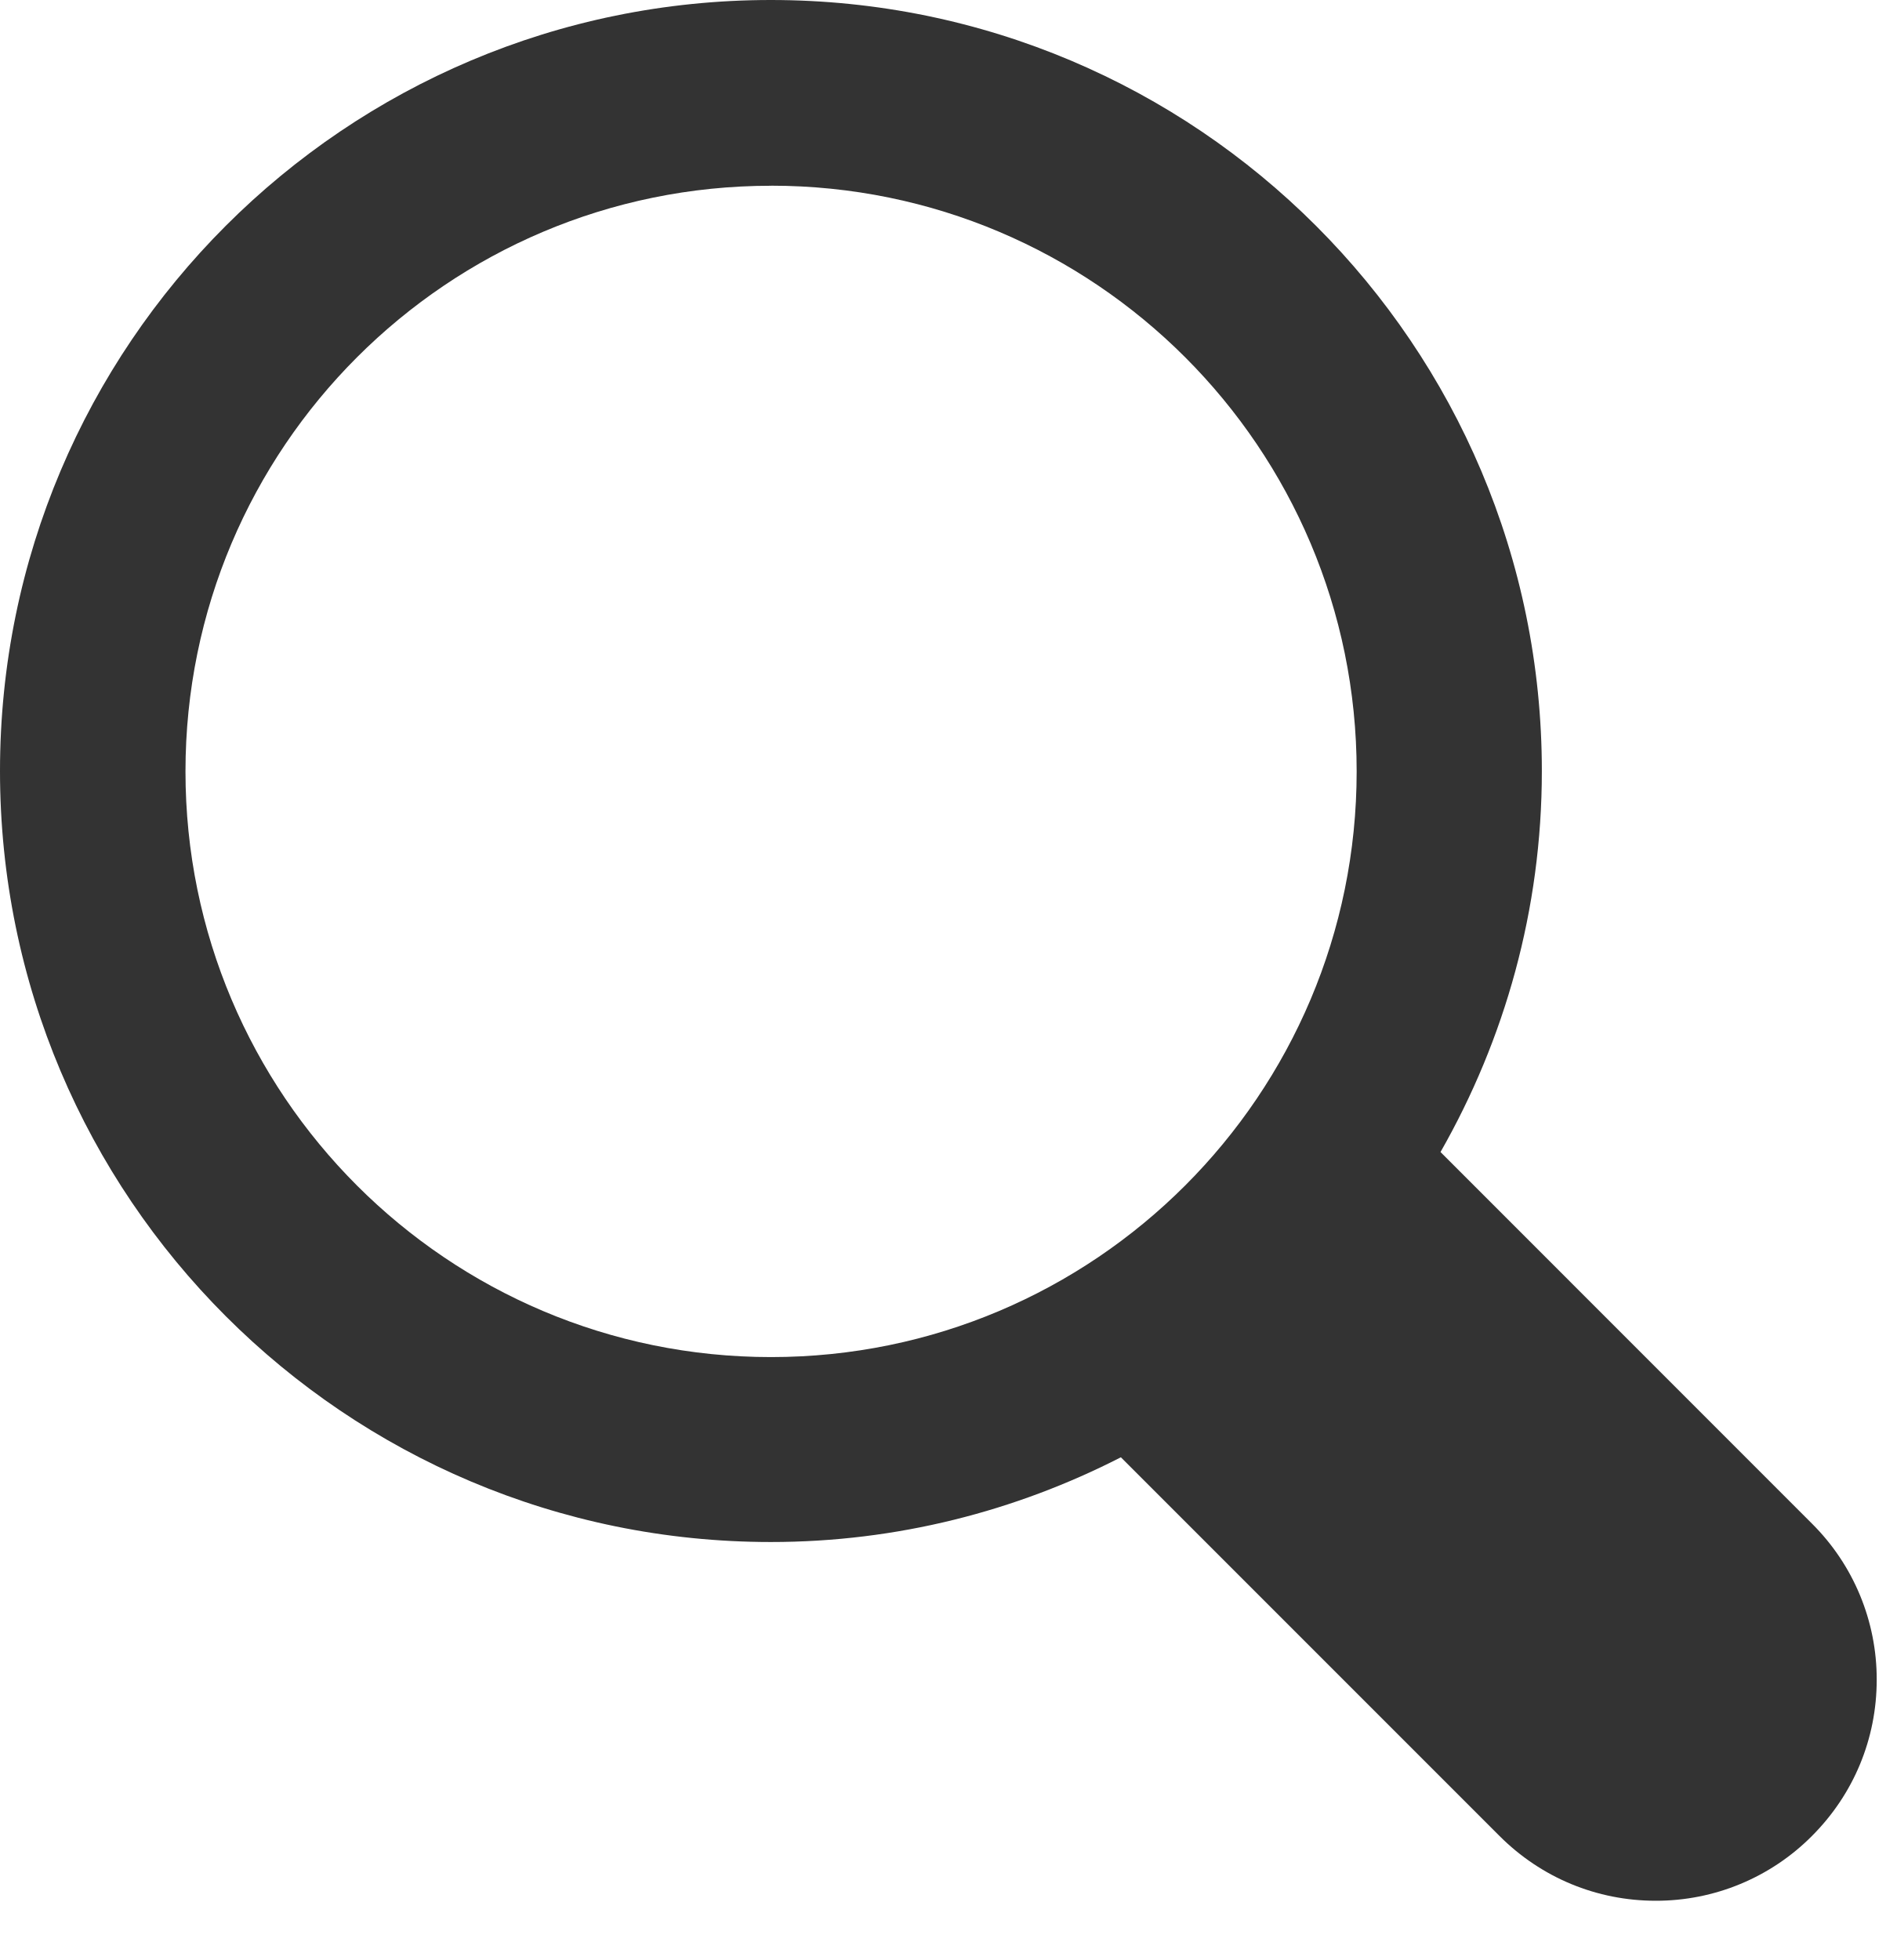
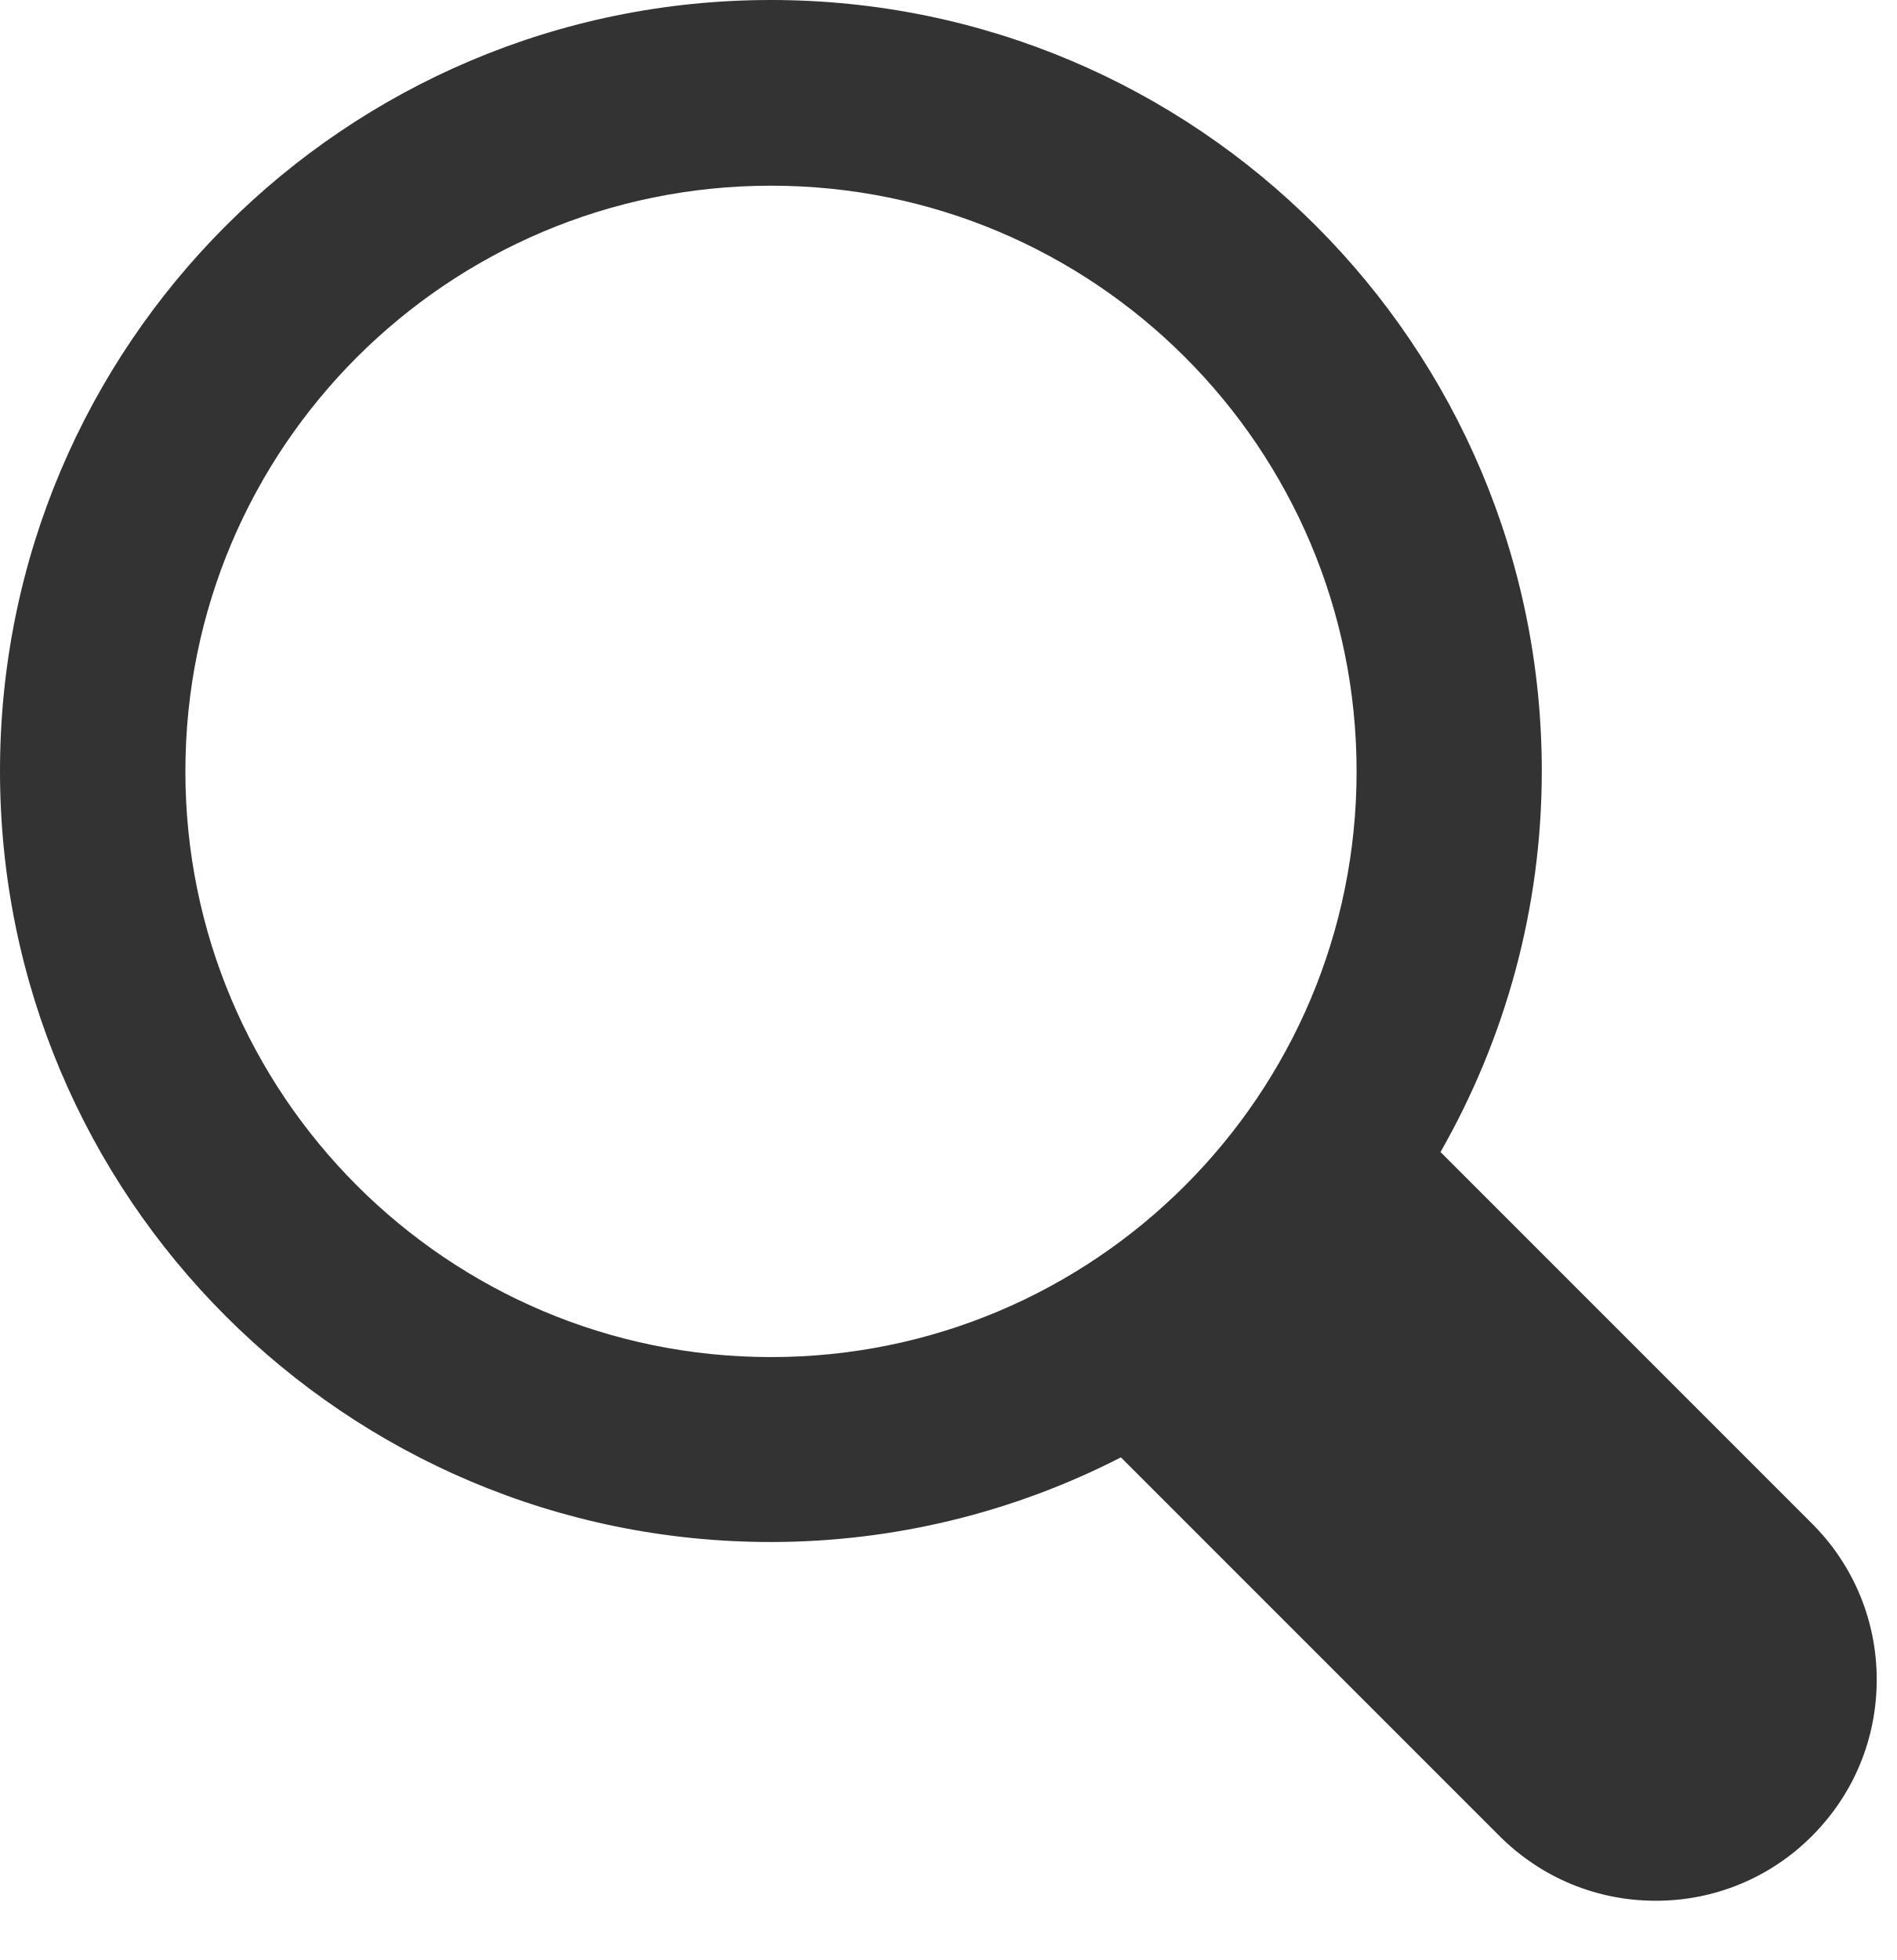
<svg xmlns="http://www.w3.org/2000/svg" baseProfile="full" height="31" width="30">
-   <path fill="#333" d="M29.687 26.568c0 .933-.364 1.81-1.024 2.47a3.475 3.475 0 0 1-2.472 1.025c-.932 0-1.81-.364-2.47-1.024l-5.99-5.99c-1.662.85-3.54 1.34-5.536 1.34C5.46 24.39 0 18.93 0 12.194S5.46 0 12.194 0C18.93 0 24.39 5.46 24.39 12.195c0 2.194-.588 4.247-1.603 6.026l5.876 5.877a3.47 3.47 0 0 1 1.024 2.47zm-17.49-23.63a9.263 9.263 0 1 0 0 18.526 9.263 9.263 0 0 0 0-18.527z" />
+   <path fill="#333" d="M29.687 26.568c0 .933-.364 1.811-1.024 2.471a3.475 3.475 0 0 1-2.472 1.024c-.933 0-1.81-.364-2.471-1.024l-5.989-5.989a12.126 12.126 0 0 1-5.537 1.339C5.459 24.389 0 18.93 0 12.195 0 5.46 5.459 0 12.194 0c6.735 0 12.195 5.46 12.195 12.195 0 2.194-.587 4.247-1.602 6.026l5.876 5.876a3.471 3.471 0 0 1 1.024 2.471zM12.196 2.937a9.263 9.263 0 1 0 0 18.527 9.263 9.263 0 0 0 0-18.527z" />
</svg>
